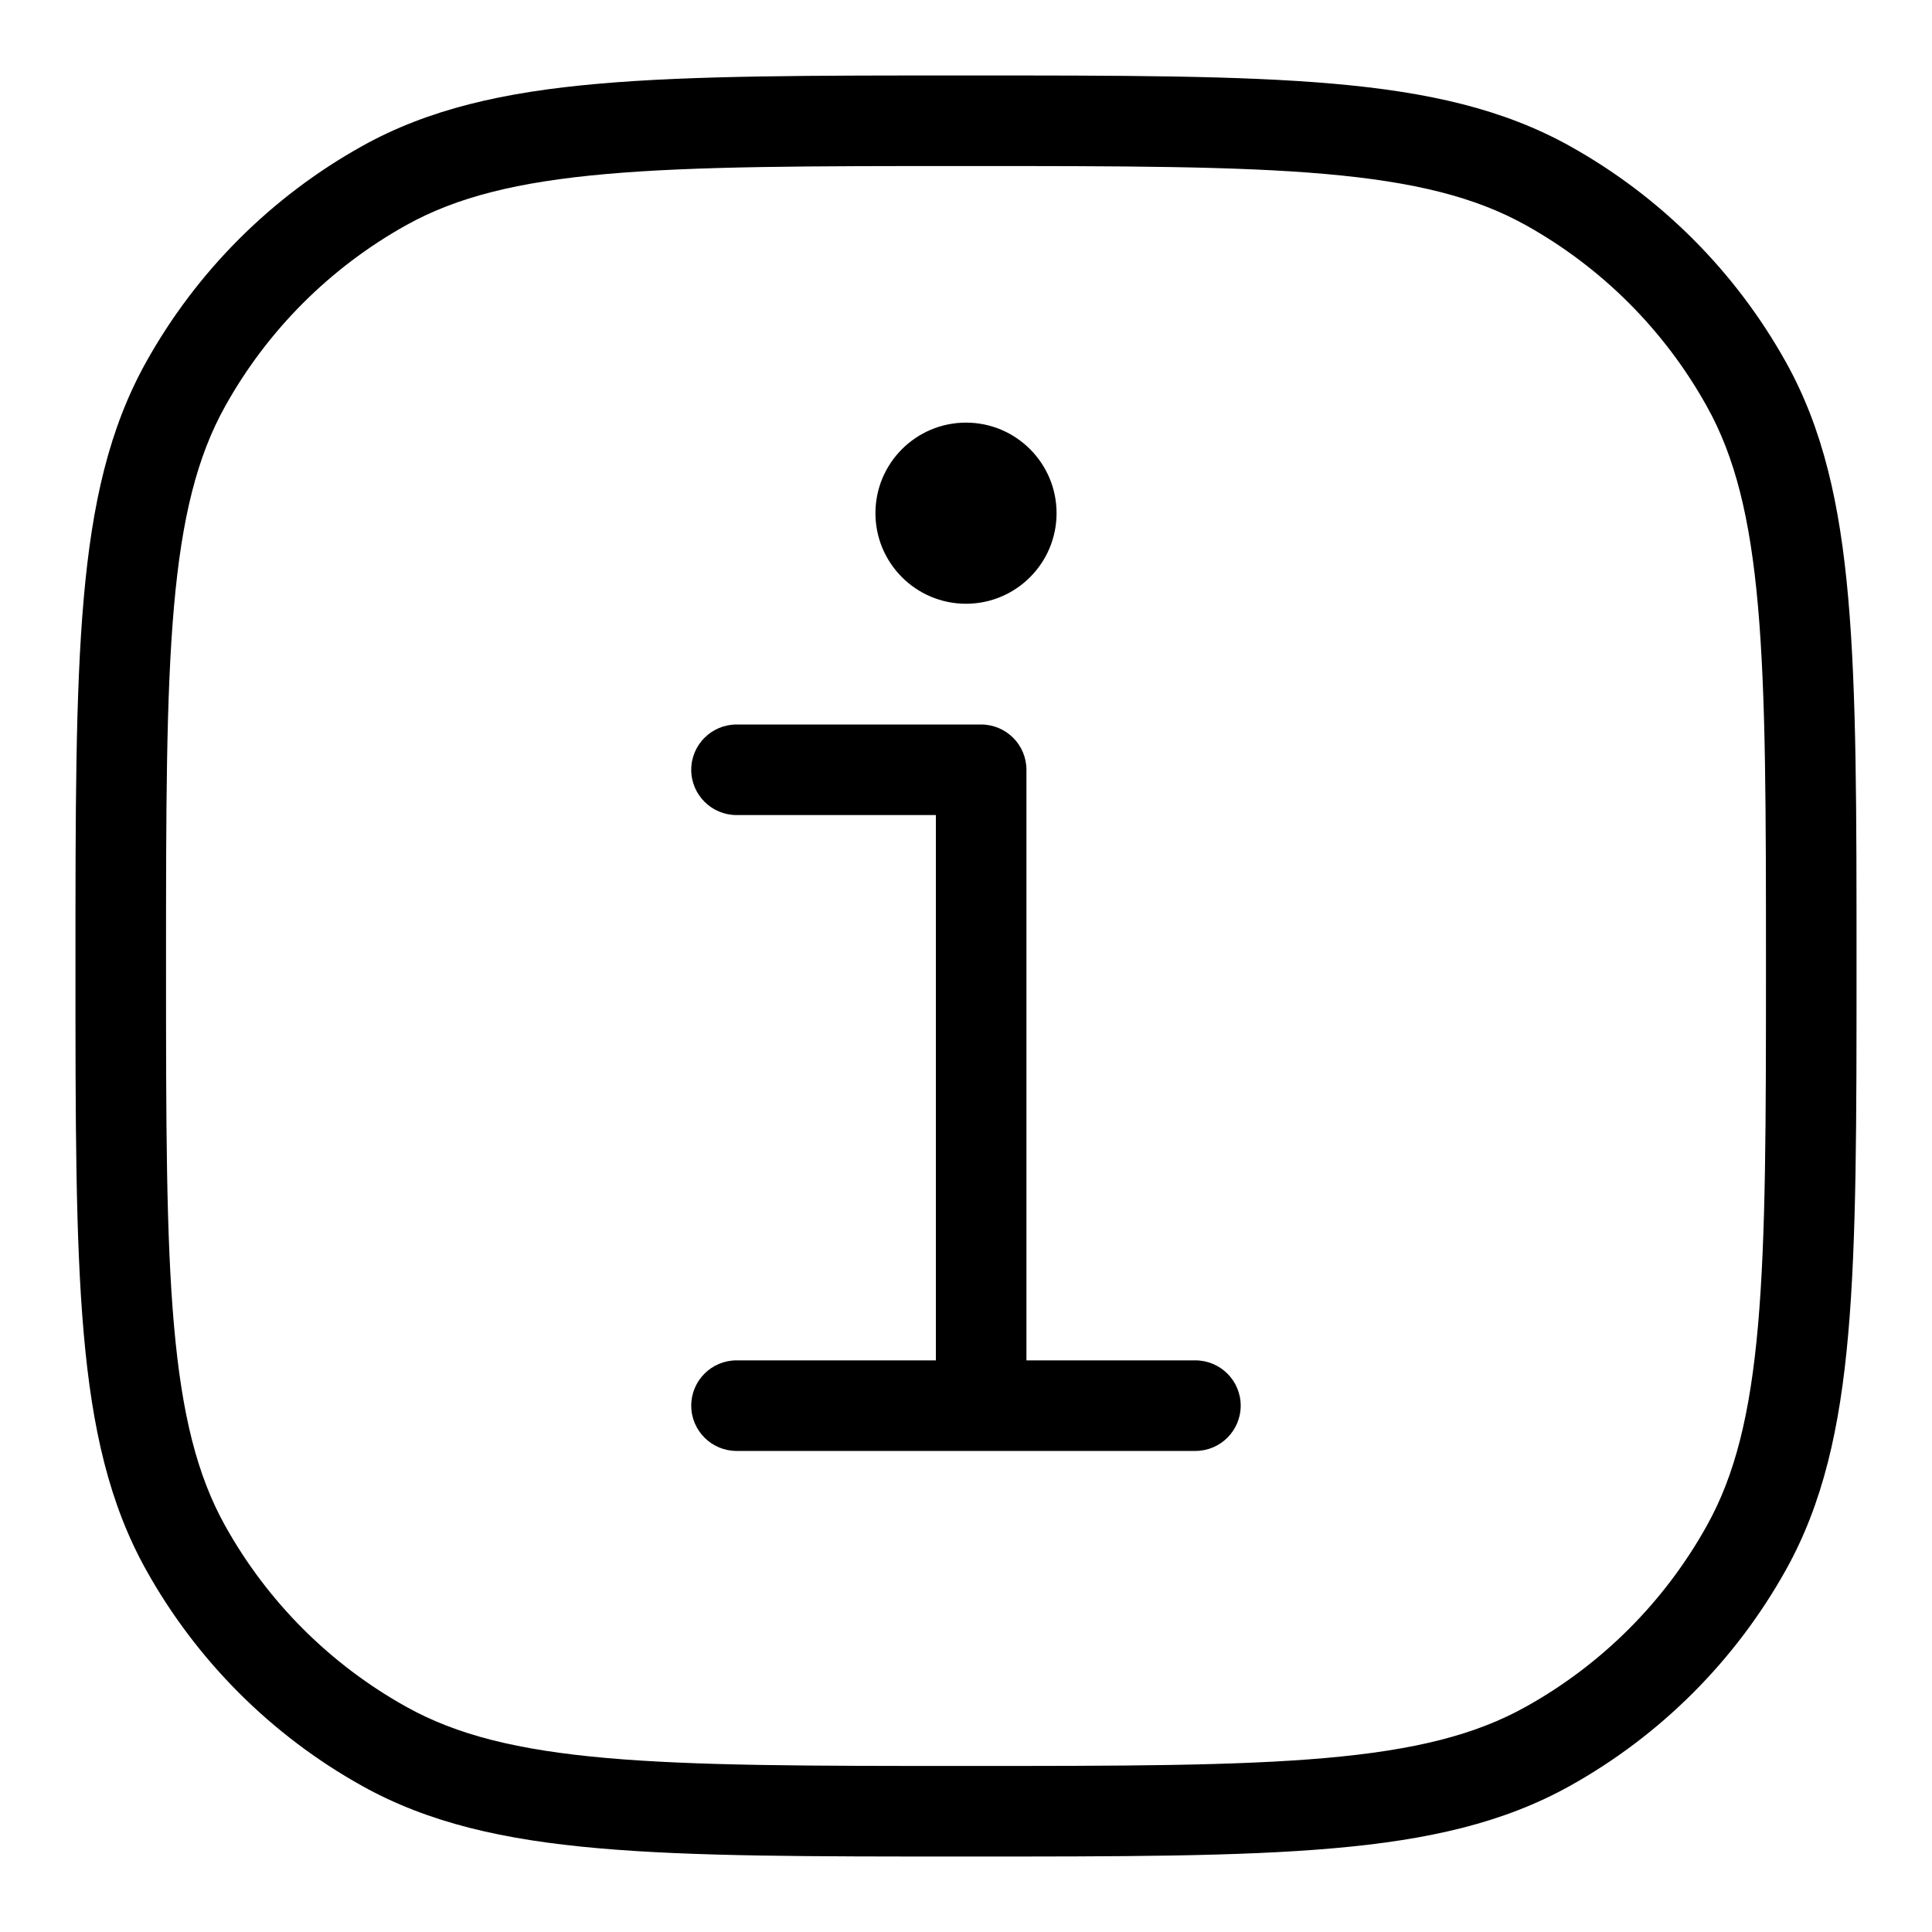
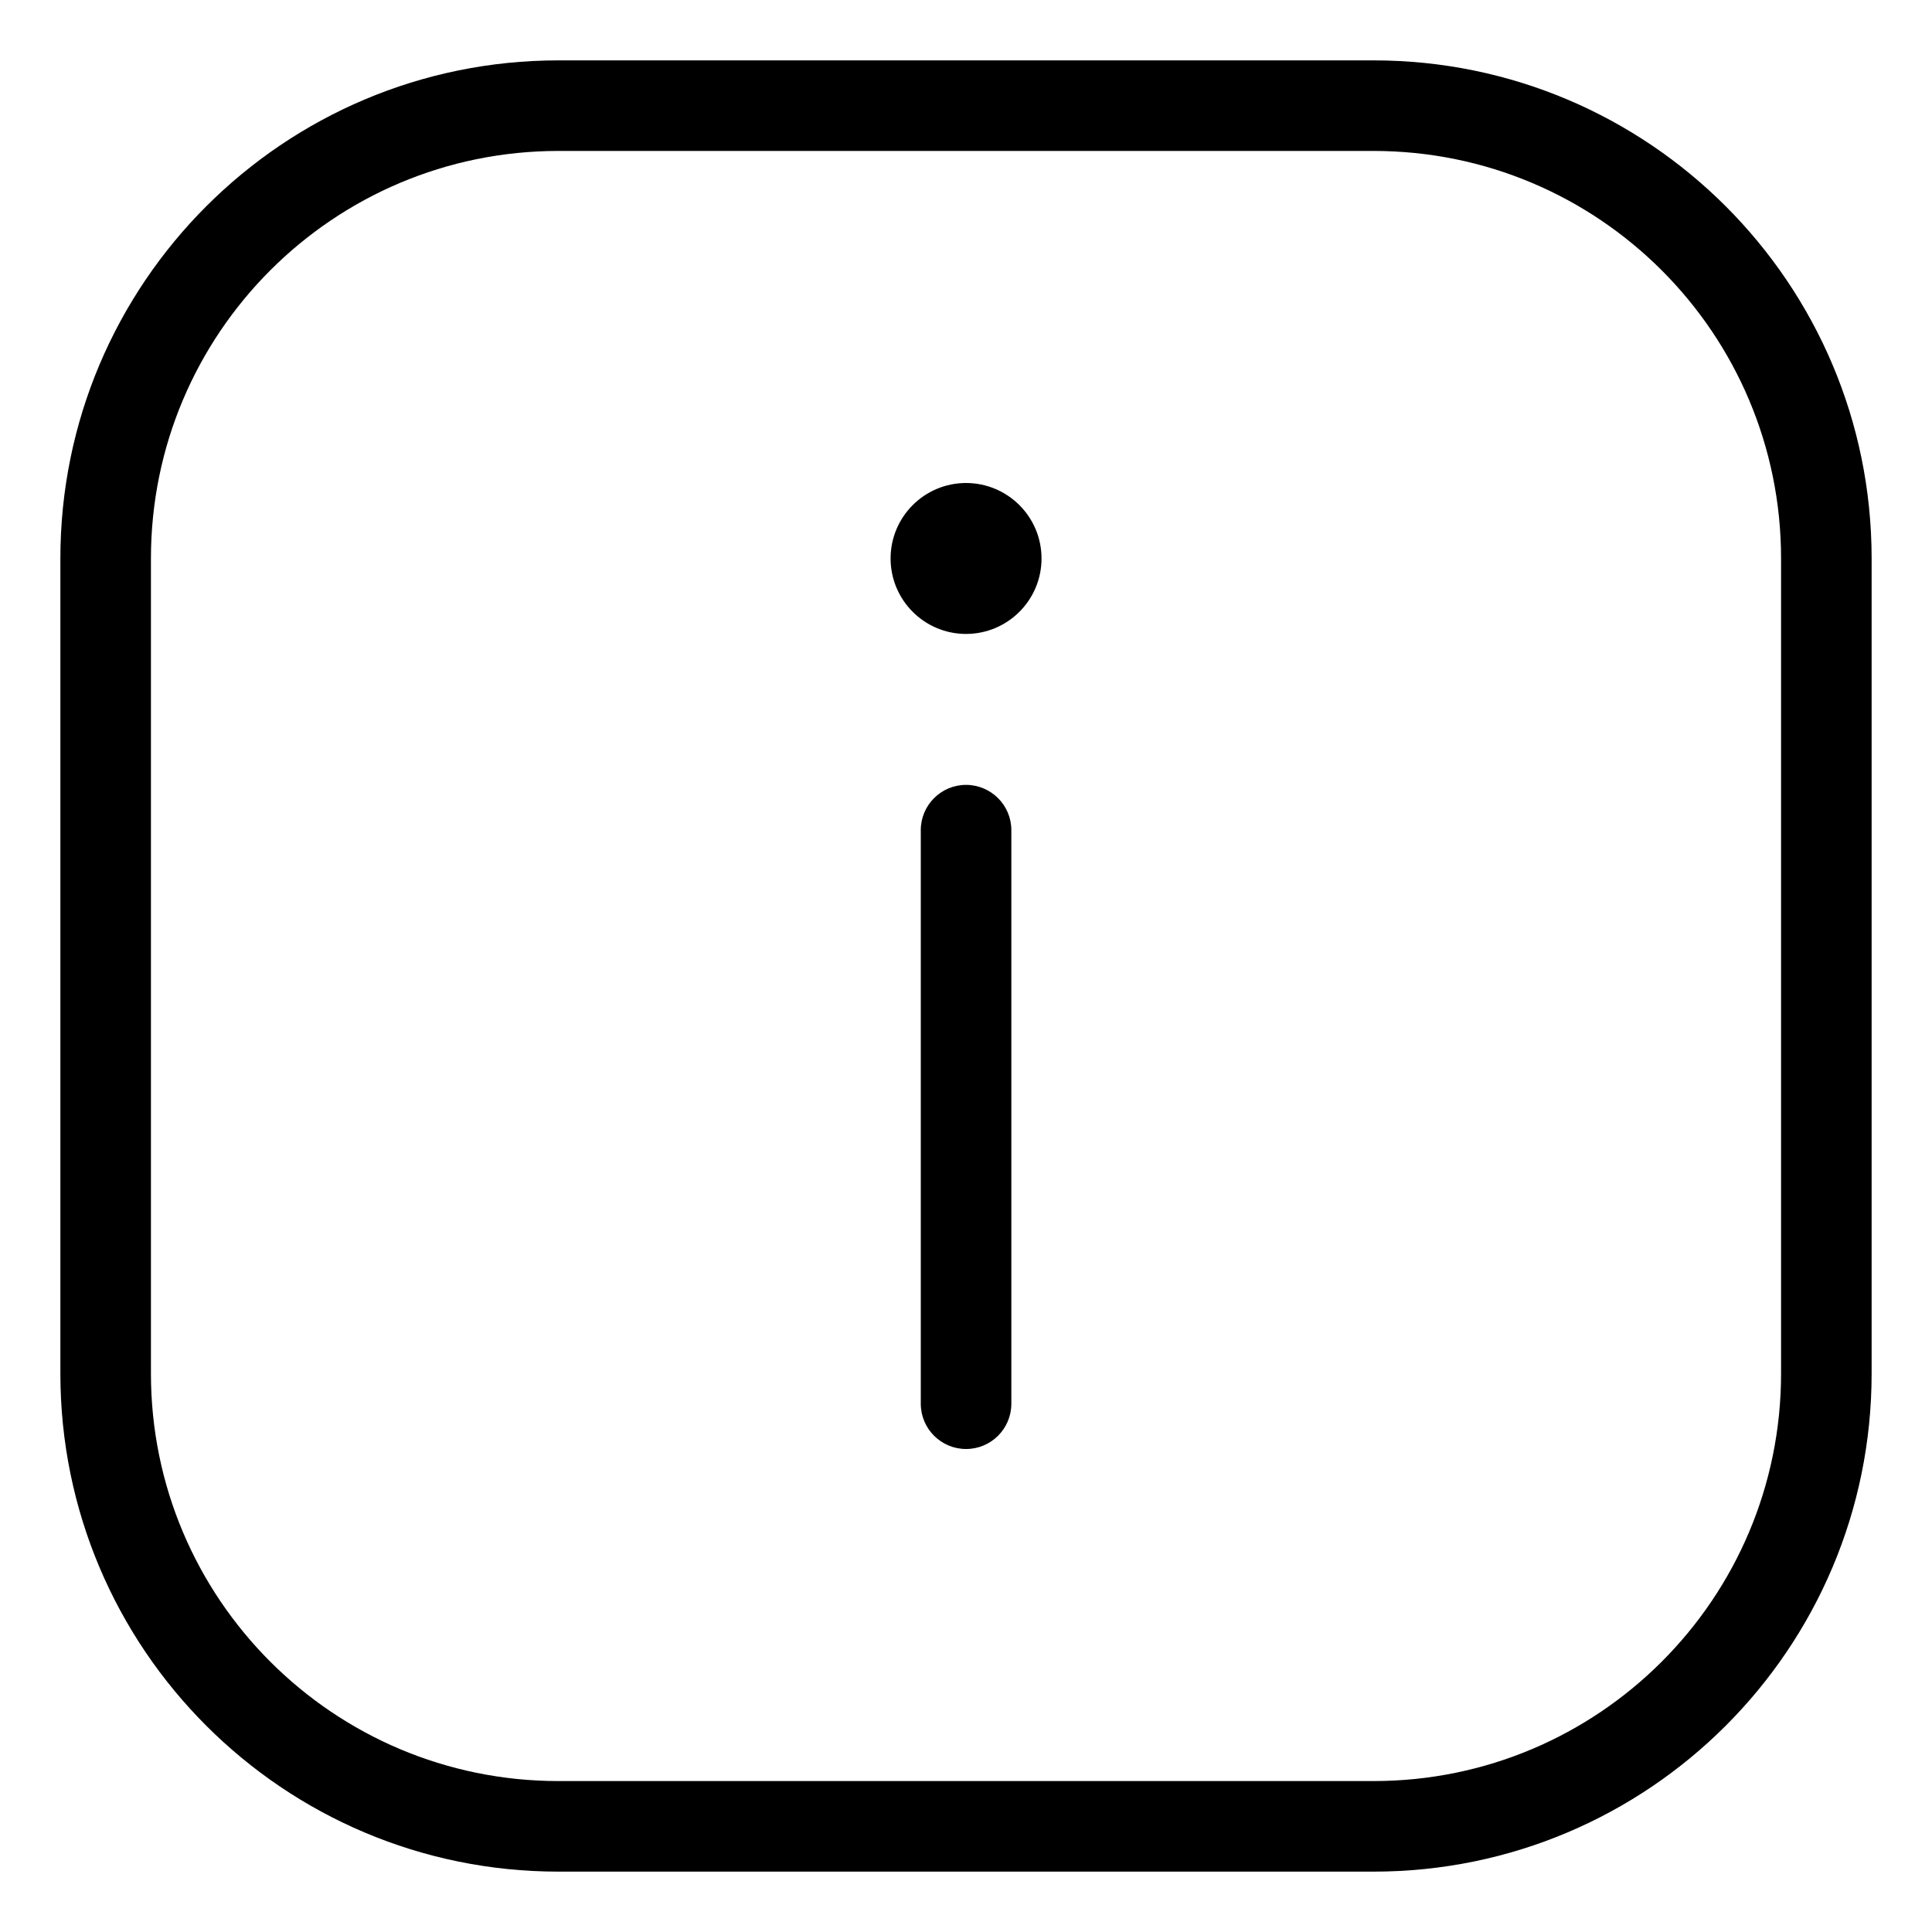
<svg xmlns="http://www.w3.org/2000/svg" width="32" height="32" viewBox="0 0 32 32" fill="none" data-fui-icon="true">
-   <path d="M16 1.25C18.556 1.25 20.522 1.249 22.088 1.387C23.664 1.525 24.906 1.809 26.001 2.419C27.504 3.256 28.744 4.496 29.581 5.999C30.191 7.094 30.475 8.336 30.613 9.912C30.751 11.478 30.75 13.444 30.75 16C30.75 18.556 30.751 20.522 30.613 22.088C30.475 23.664 30.191 24.906 29.581 26.001C28.744 27.504 27.504 28.744 26.001 29.581C24.906 30.191 23.664 30.475 22.088 30.613C20.522 30.751 18.556 30.75 16 30.75C13.444 30.75 11.478 30.751 9.912 30.613C8.336 30.475 7.094 30.191 5.999 29.581C4.496 28.744 3.256 27.504 2.419 26.001C1.809 24.906 1.525 23.664 1.387 22.088C1.249 20.522 1.25 18.556 1.25 16C1.25 13.444 1.249 11.478 1.387 9.912C1.525 8.336 1.809 7.094 2.419 5.999C3.256 4.496 4.496 3.256 5.999 2.419C7.094 1.809 8.336 1.525 9.912 1.387C11.478 1.249 13.444 1.25 16 1.25ZM16 2.75C13.417 2.75 11.529 2.751 10.044 2.882C8.569 3.012 7.562 3.265 6.729 3.729C5.469 4.431 4.431 5.469 3.729 6.729C3.265 7.562 3.012 8.569 2.882 10.044C2.751 11.529 2.75 13.417 2.75 16C2.75 18.583 2.751 20.471 2.882 21.956C3.012 23.431 3.265 24.438 3.729 25.271C4.431 26.531 5.469 27.569 6.729 28.27C7.562 28.735 8.569 28.988 10.044 29.118C11.529 29.249 13.417 29.25 16 29.25C18.583 29.25 20.471 29.249 21.956 29.118C23.431 28.988 24.438 28.735 25.271 28.27C26.531 27.569 27.569 26.531 28.27 25.271C28.735 24.438 28.988 23.431 29.118 21.956C29.249 20.471 29.25 18.583 29.25 16C29.25 13.417 29.249 11.529 29.118 10.044C28.988 8.569 28.735 7.562 28.27 6.729C27.569 5.469 26.531 4.431 25.271 3.729C24.438 3.265 23.431 3.012 21.956 2.882C20.471 2.751 18.583 2.75 16 2.75ZM16.251 12C16.665 12.001 17.001 12.336 17.001 12.75V22.532H19.799C20.213 22.532 20.55 22.868 20.55 23.282C20.55 23.696 20.214 24.032 19.8 24.032H12.2C11.786 24.032 11.449 23.696 11.449 23.282C11.449 22.868 11.785 22.532 12.199 22.532H15.501V13.5H12.2C11.786 13.5 11.449 13.164 11.449 12.75C11.449 12.336 11.786 12 12.2 12H16.251ZM16 7C16.828 7 17.5 7.672 17.5 8.5C17.5 9.328 16.828 10 16 10C15.172 10 14.5 9.328 14.5 8.5C14.5 7.672 15.172 7 16 7Z" fill="currentColor" />
+   <path d="M22.75 1C27.306 1 31 4.694 31 9.25V22.75C31 27.306 27.306 31 22.75 31H9.25C4.694 31 1 27.306 1 22.75V9.25C1 4.694 4.694 1 9.25 1H22.75ZM9.25 2.5C5.522 2.5 2.5 5.522 2.5 9.25V22.75C2.5 26.478 5.522 29.5 9.25 29.5H22.75C26.478 29.5 29.5 26.478 29.5 22.75V9.25C29.5 5.522 26.478 2.5 22.75 2.5H9.25ZM16.001 13C16.415 13.001 16.751 13.336 16.751 13.75V23.25C16.751 23.664 16.415 24 16.001 24C15.587 24 15.251 23.664 15.251 23.25V13.75C15.251 13.336 15.587 13 16.001 13ZM16.001 8C16.691 8.001 17.251 8.56 17.251 9.25C17.251 9.94 16.691 10.499 16.001 10.5C15.311 10.5 14.751 9.94 14.751 9.25C14.751 8.56 15.311 8 16.001 8Z" fill="currentColor" />
</svg>
